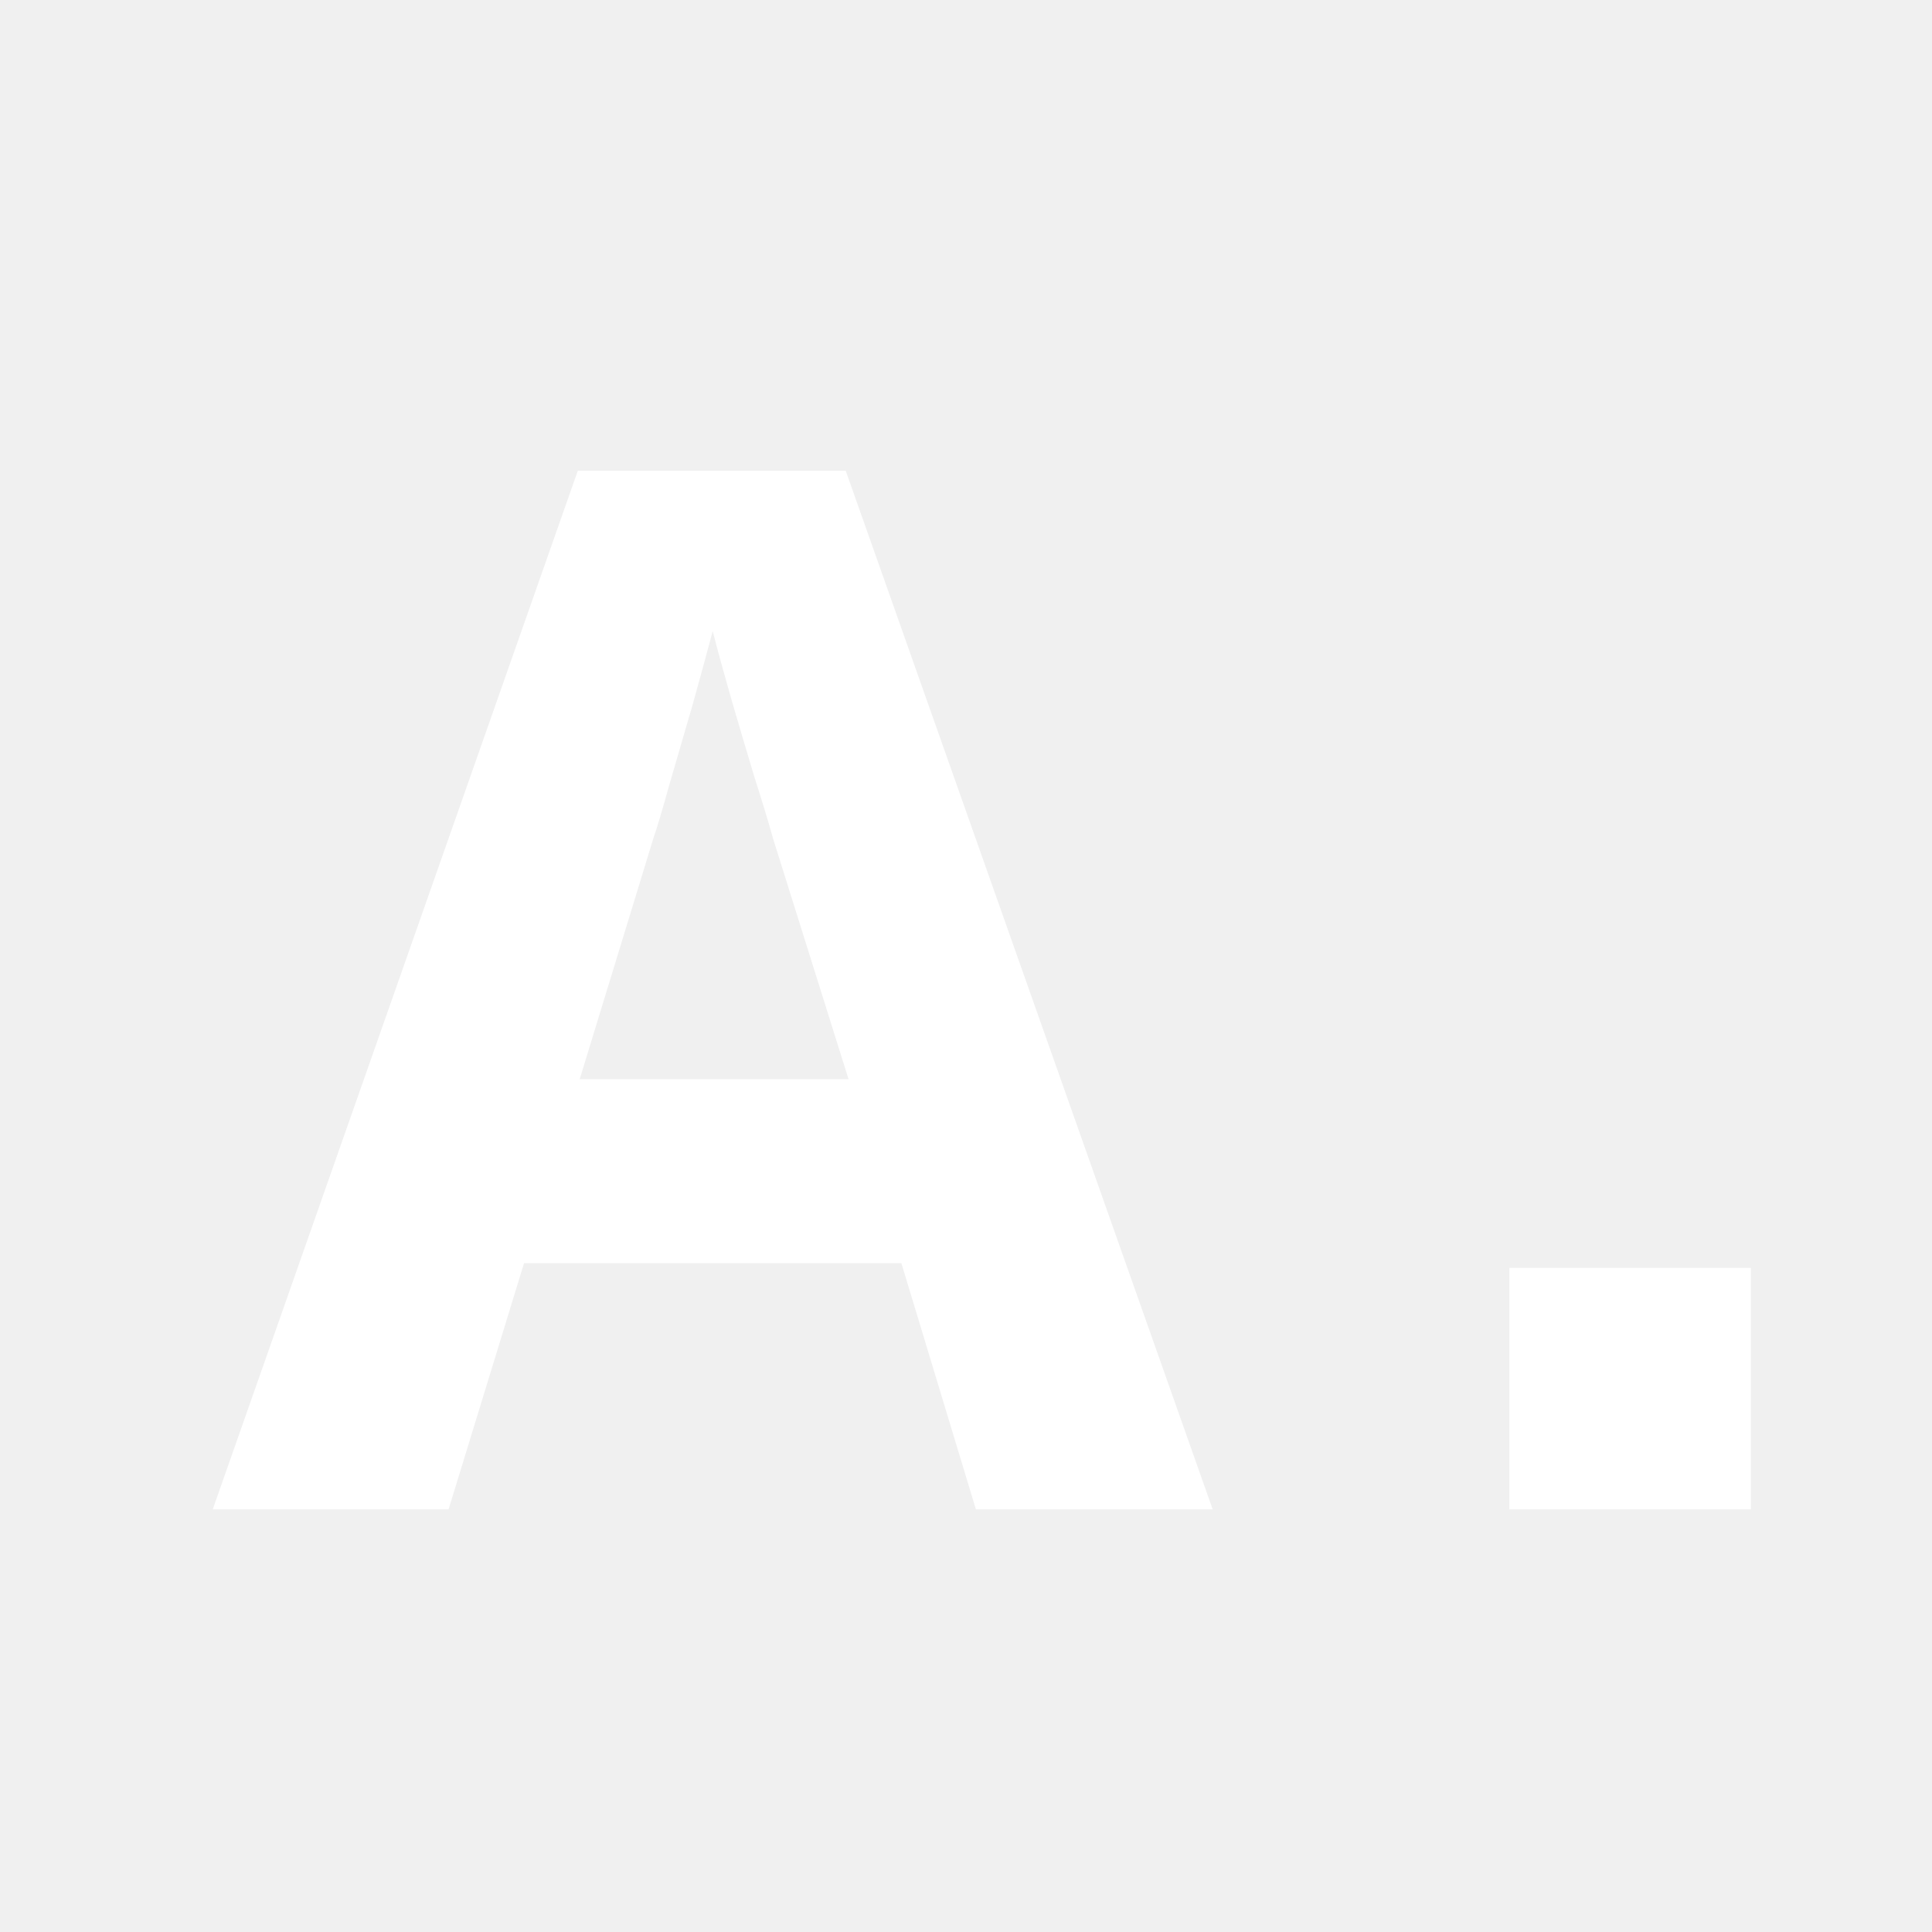
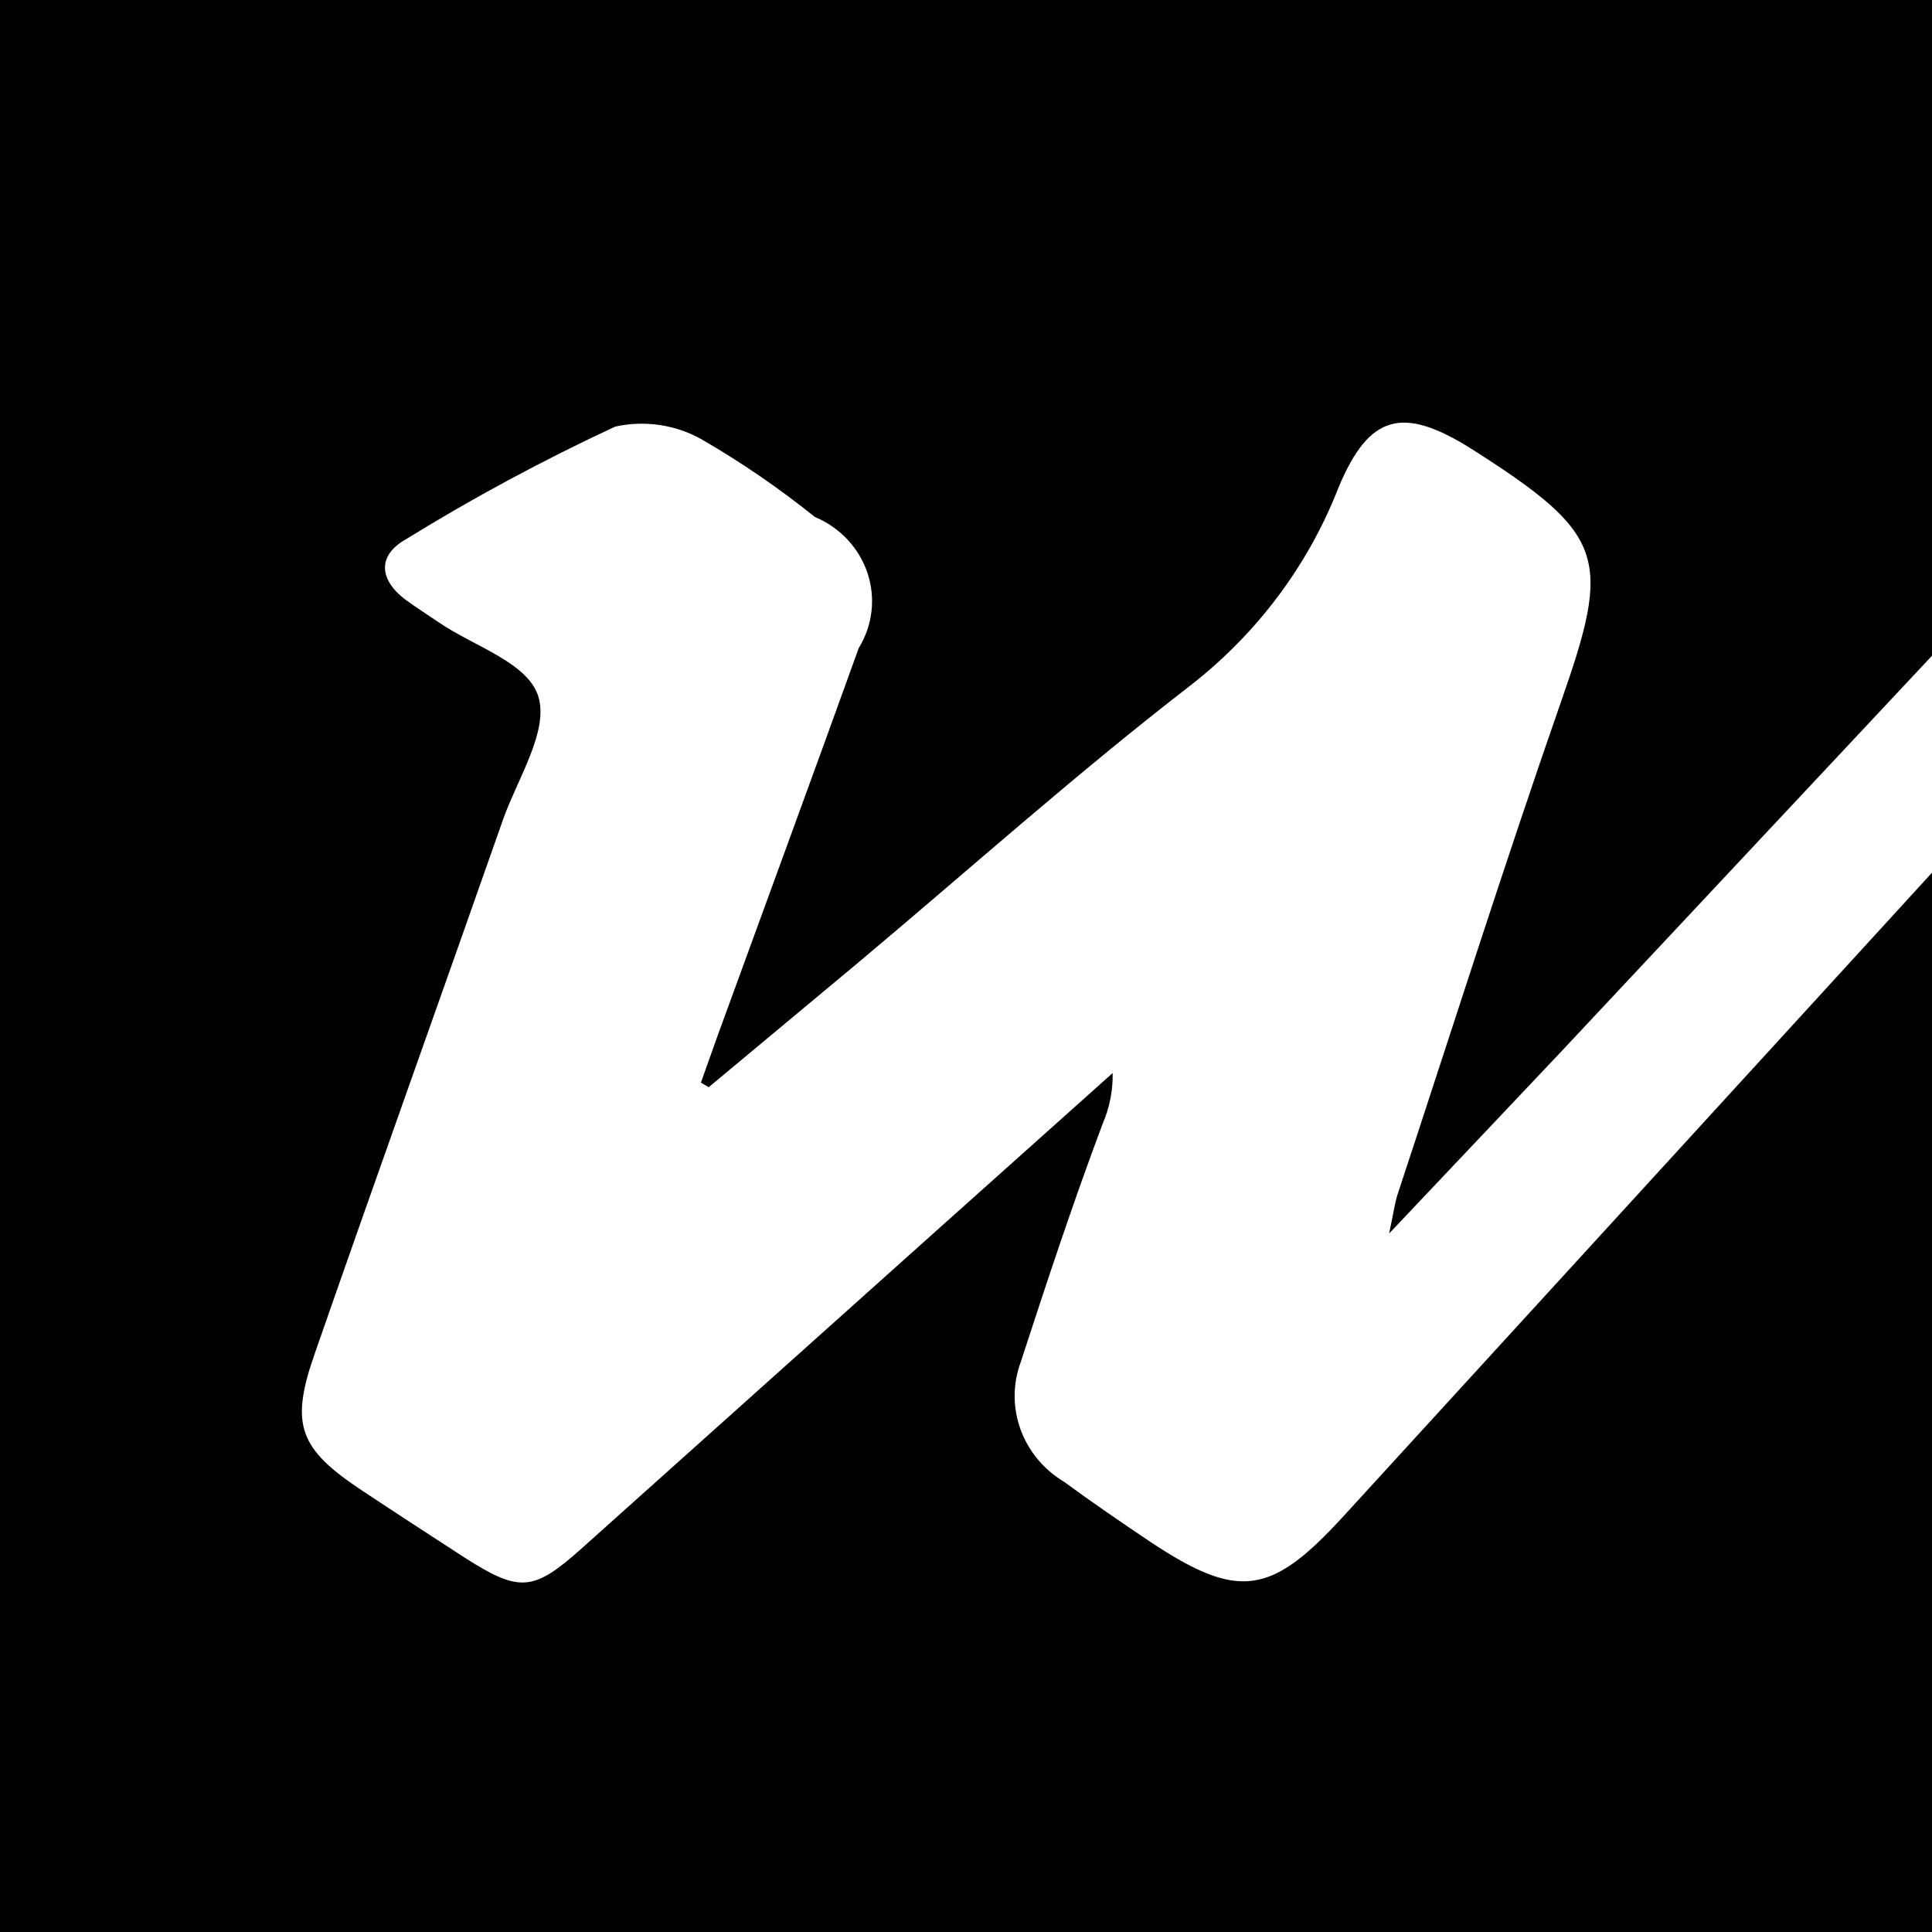
- <svg xmlns="http://www.w3.org/2000/svg" width="32px" height="32px" viewBox="0 0 32 32" version="1.1" style="background: #333333;">
-   <defs />
-   <g id="Favicon-Copy-2" stroke="none" stroke-width="1" fill="none" fill-rule="evenodd">
-     <g id="Group-Copy" transform="translate(3, 5)" fill="#FFFFFF">
-       <text id="A" font-family="FuturaLTPro-XBold, Futura LT Pro" font-size="24" font-weight="600" letter-spacing="-0.275">
-         <tspan x="0.523" y="20">A</tspan>
-       </text>
-       <rect id="Rectangle-2" x="22" y="16" width="4" height="4" />
-     </g>
+ <svg xmlns="http://www.w3.org/2000/svg" width="32px" height="32px" viewBox="0 0 32 32" version="1.1">
+   <g id="Favicon" stroke="none" stroke-width="1" fill="none" fill-rule="evenodd">
+     <rect fill="#000000" x="0" y="0" width="32" height="32" />
+     <path d="M11.739,18.007 L14.206,15.951 C16.041,14.413 17.832,12.808 19.728,11.345 C20.828,10.485 21.671,9.357 22.169,8.077 C22.679,6.857 23.233,6.715 24.384,7.442 C26.6,8.855 26.695,9.231 25.856,11.621 C24.912,14.329 24.047,17.062 23.147,19.787 C23.103,19.921 23.086,20.071 23.008,20.431 L25.847,17.43 L34.459,8.236 C35.775,6.832 36.891,6.723 38.674,7.534 C40.234,8.132 41.183,9.669 40.985,11.278 C40.873,15.123 40.864,18.968 40.838,22.813 C40.883,23.714 40.369,24.554 39.531,24.952 C38.752,25.362 37.991,25.788 37.229,26.215 C36.557,26.609 35.729,26.668 35.005,26.373 C31.975,25.27 32.901,24.936 33.074,21.676 C33.118,20.84 32.209,20.431 33.074,20.74 C33.94,21.049 34.546,21.333 35.403,21.676 L35.403,10.81 C35.238,10.961 35.074,11.086 34.935,11.245 L22.246,25.12 C21.052,26.424 20.515,26.507 19.053,25.538 C18.568,25.212 18.092,24.886 17.624,24.543 C16.932,24.128 16.633,23.303 16.906,22.562 C17.339,21.233 17.772,19.921 18.265,18.609 C18.379,18.344 18.435,18.059 18.429,17.773 L15.513,20.381 L9.635,25.646 C8.831,26.365 8.605,26.382 7.679,25.788 C7.125,25.429 6.571,25.069 6.018,24.702 C4.953,24 4.797,23.607 5.213,22.42 C6.243,19.461 7.299,16.519 8.337,13.56 C8.58,12.883 9.09,12.106 8.917,11.538 C8.744,10.969 7.835,10.702 7.255,10.3 C7.082,10.183 6.9,10.066 6.727,9.941 C6.286,9.615 6.234,9.206 6.727,8.93 C7.842,8.242 8.998,7.62 10.189,7.066 C10.676,6.958 11.186,7.033 11.618,7.275 C12.277,7.656 12.905,8.087 13.496,8.562 C13.911,8.736 14.229,9.074 14.368,9.49 C14.507,9.906 14.454,10.359 14.223,10.735 C13.453,12.875 12.665,15.015 11.886,17.154 C11.791,17.413 11.704,17.672 11.609,17.932 L11.739,18.007 Z" id="Shape" fill="#FFFFFF" fill-rule="nonzero" />
  </g>
</svg>
